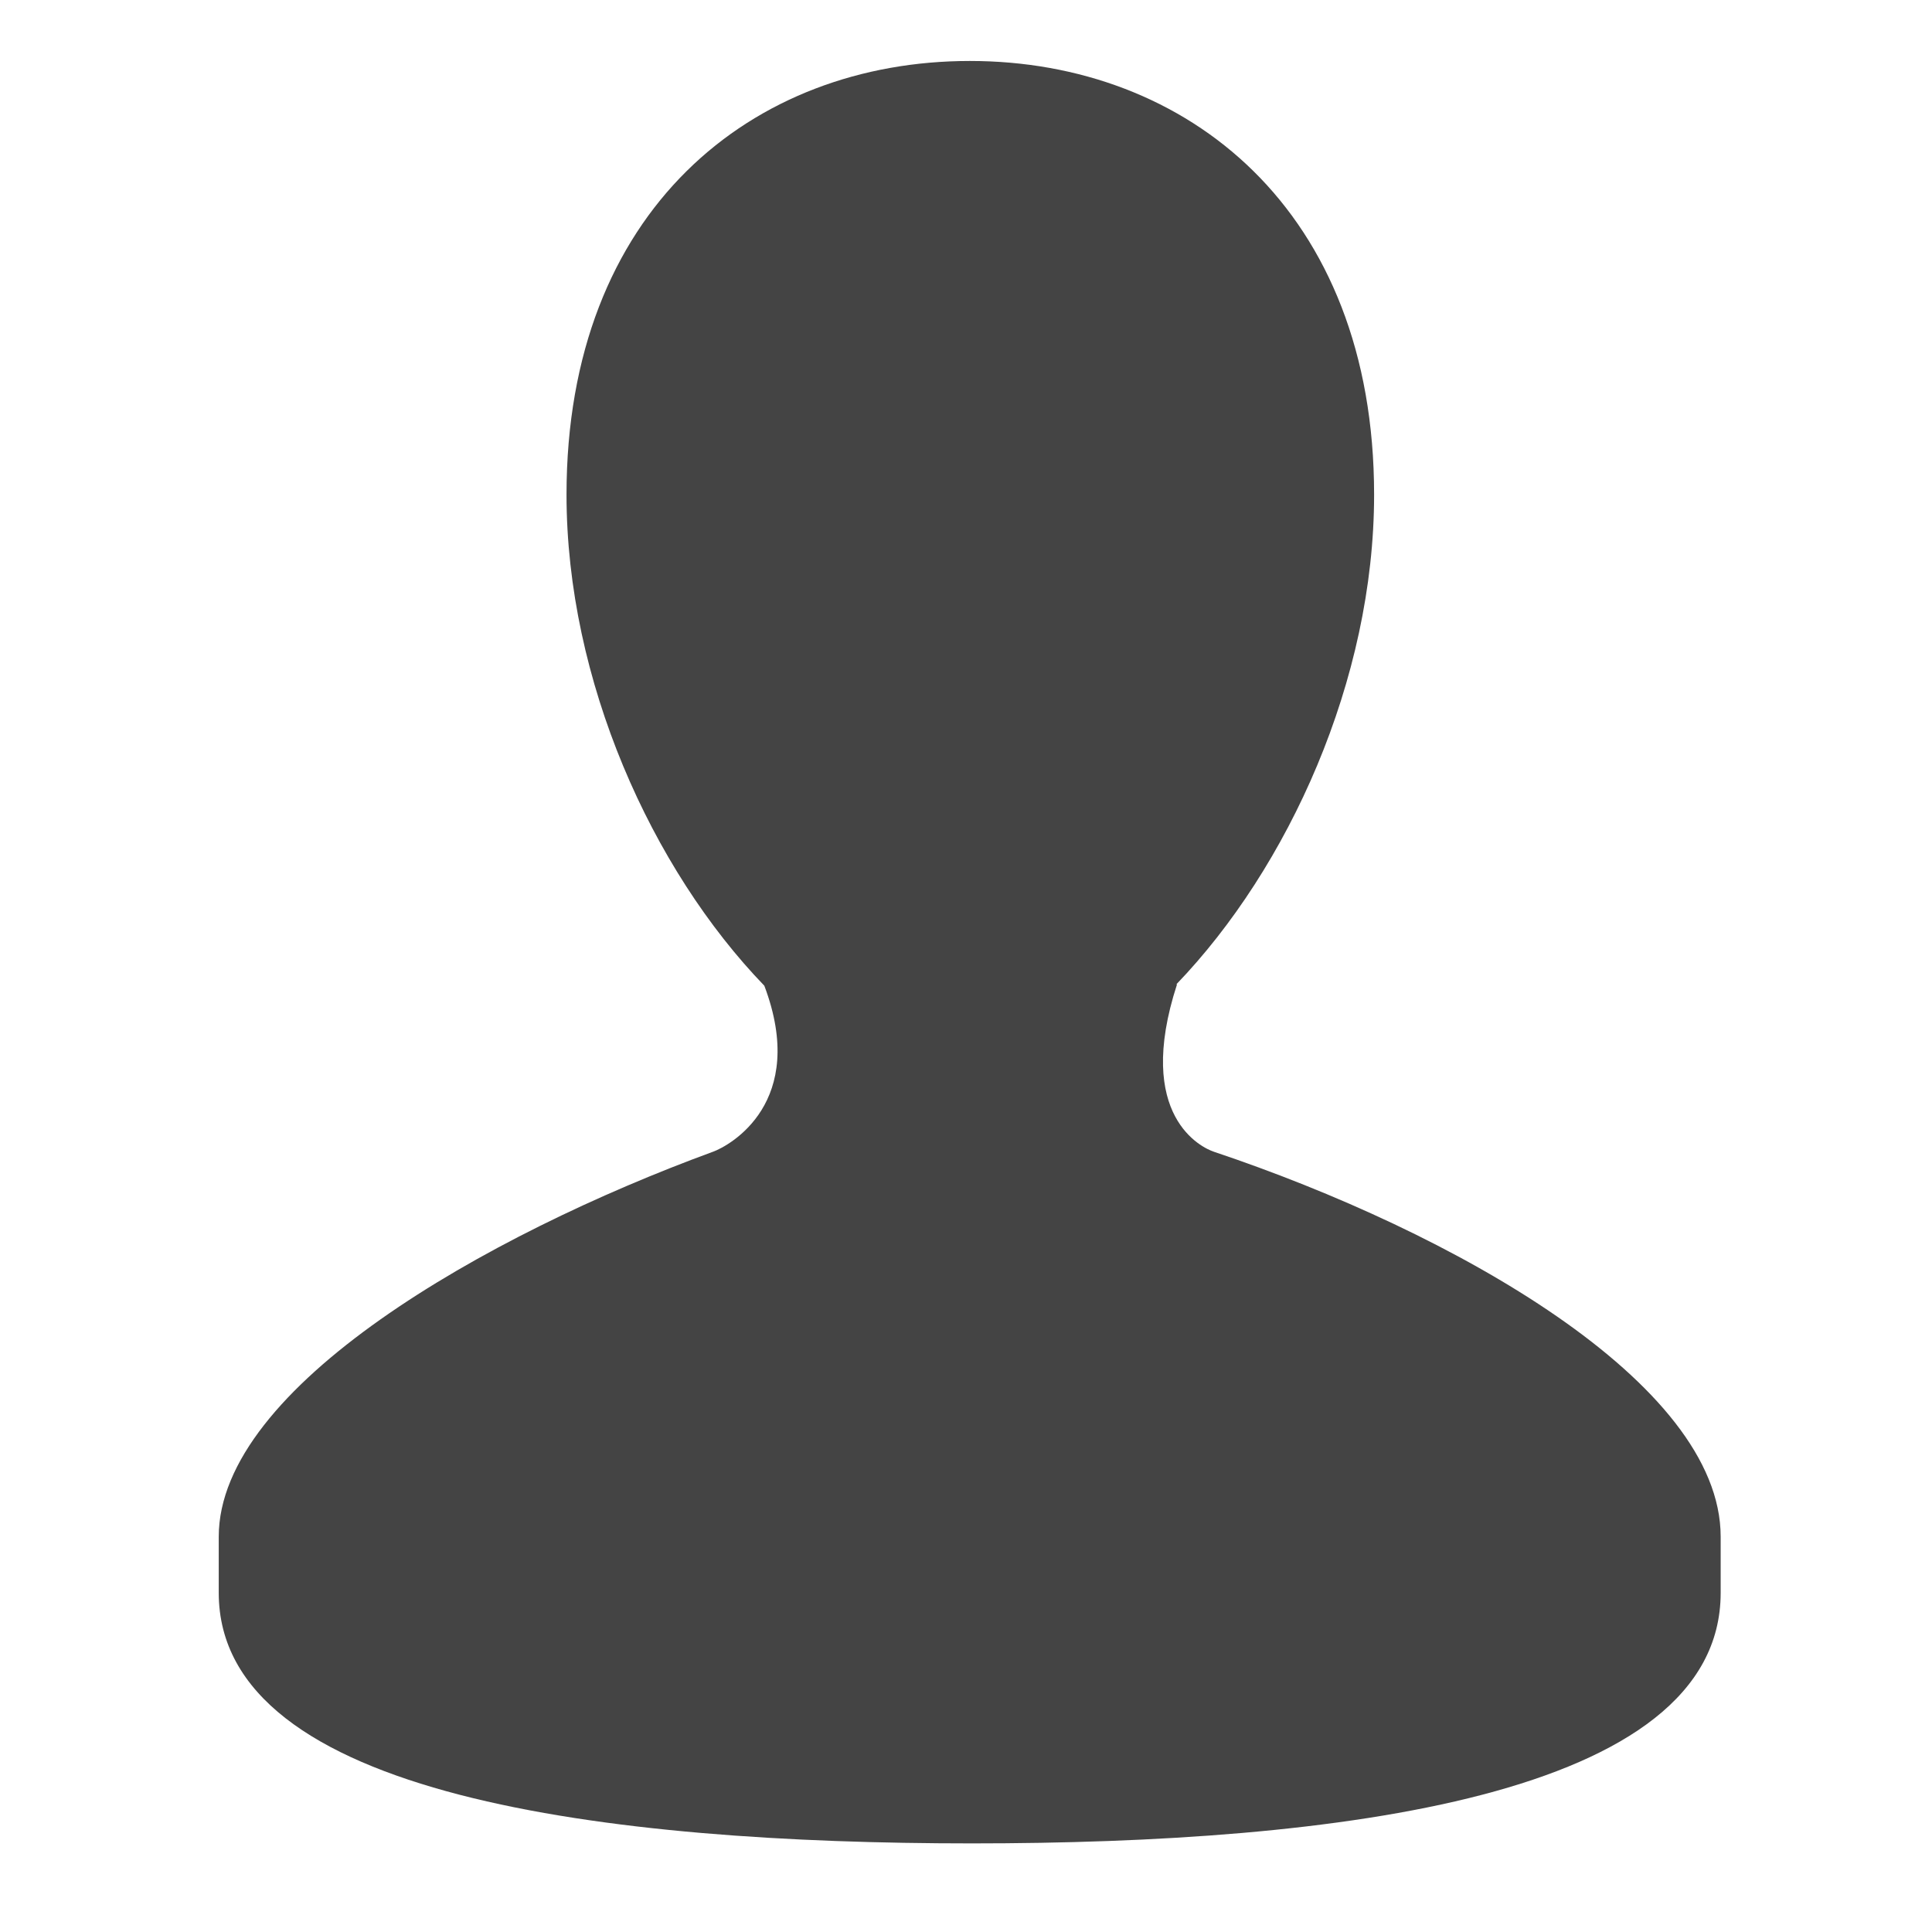
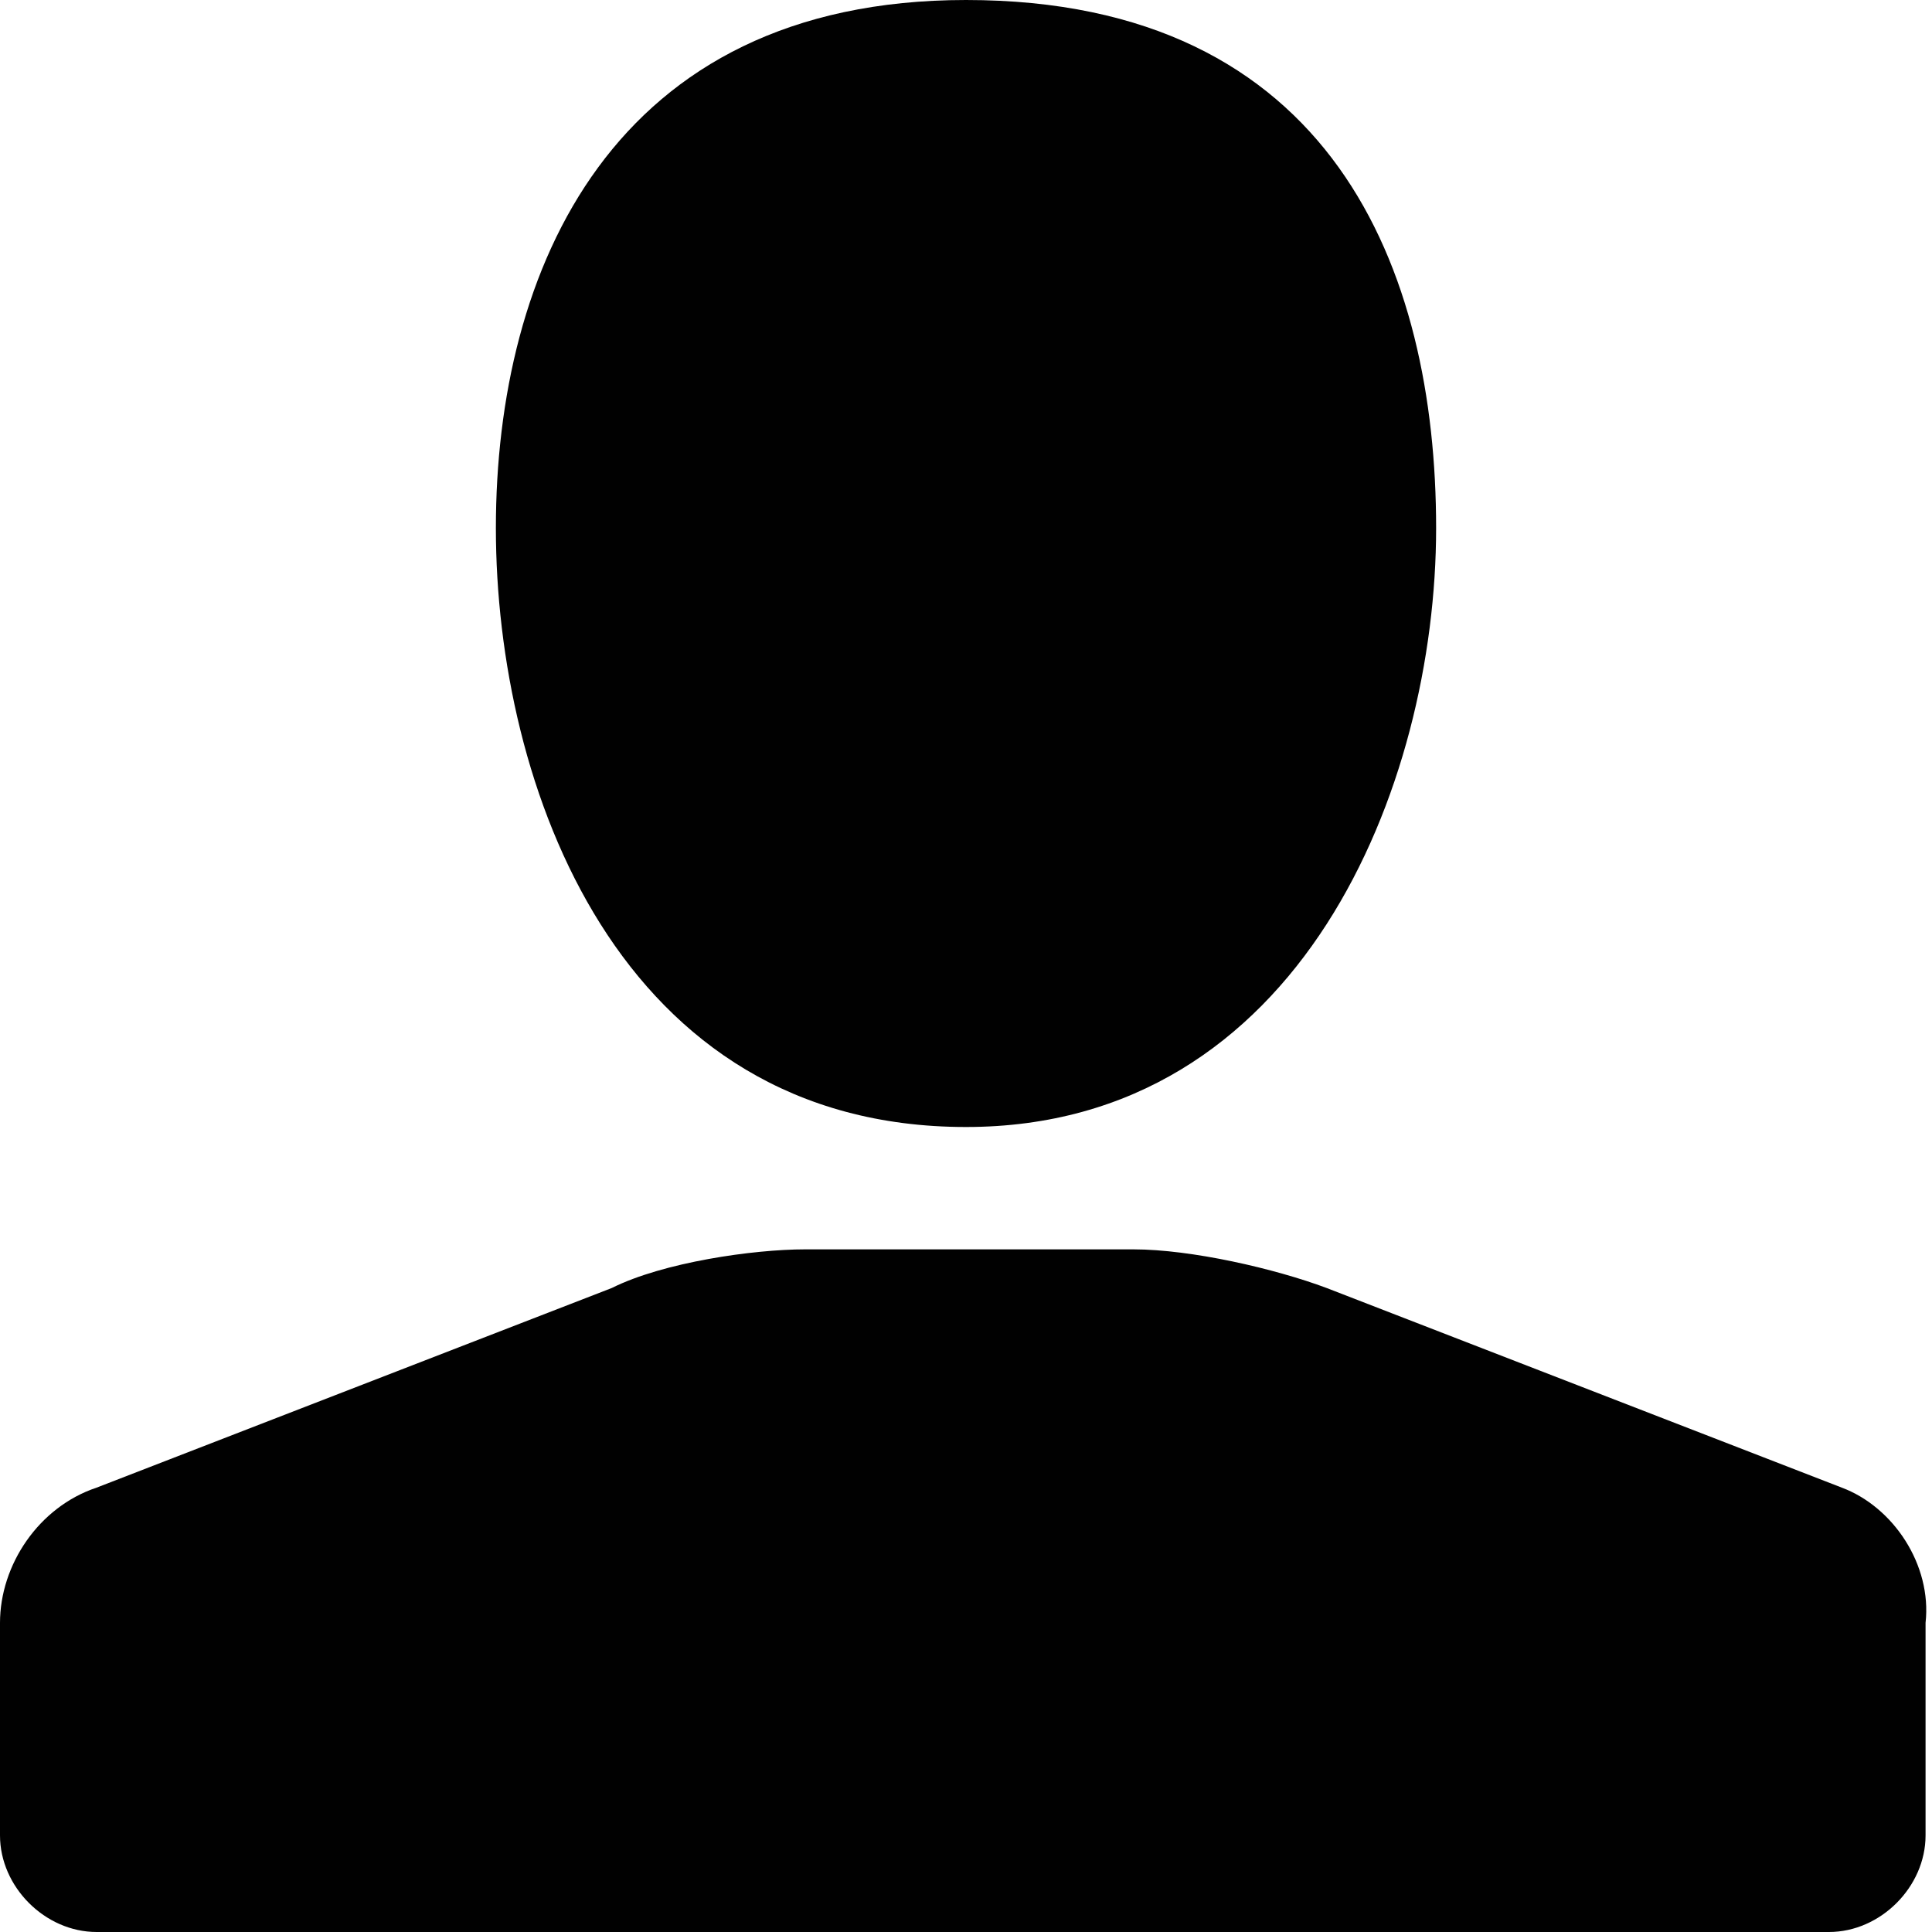
- <svg xmlns="http://www.w3.org/2000/svg" version="1.1" width="1024" height="1024" viewBox="0 0 1024 1024">
-   <g id="icomoon-ignore">
- </g>
-   <path d="M643.272 610.402c-5.803-1.924-42.259-18.436-19.43-88.685h-0.353c59.444-61.817 104.813-161.467 104.813-259.547 0-150.791-99.106-229.857-214.242-229.857-115.297 0-213.794 79.034-213.794 229.857 0 98.4 45.176 198.5 104.845 260.284 23.342 61.849-18.372 84.774-27.093 87.948-120.588 44.182-262.080 124.724-262.080 204.079v29.754c0 108.308 207.285 132.803 399.18 132.803 192.151 0 396.871-24.496 396.871-132.803v-29.754c0.032-81.824-142.134-161.692-268.749-204.079z" fill="rgb(68, 68, 68)" />
+ <svg xmlns="http://www.w3.org/2000/svg" version="1.0" id="Layer_1" x="0px" y="0px" viewBox="0 0 30 30" enable-background="new 0 0 30 30" xml:space="preserve">
+   <g>
+     <path fill="#010101" d="M15,17.5c5.2,0,7.3-5.3,7.3-9.3c0-4-1.6-8.2-7.3-8.2C9.5,0,7.7,4.2,7.7,8.2C7.7,12.2,9.6,17.5,15,17.5z" />
+     <path fill="#010101" d="M28.6,23.1l-8-3.1c-0.8-0.3-2.1-0.6-3-0.6h-5.1c-0.8,0-2.2,0.2-3,0.6l-8,3.1C0.6,23.4,0,24.3,0,25.2v3.3   C0,29.3,0.7,30,1.5,30h26.9c0.8,0,1.5-0.7,1.5-1.5v-3.3C30,24.3,29.4,23.4,28.6,23.1z" />
+   </g>
</svg>
